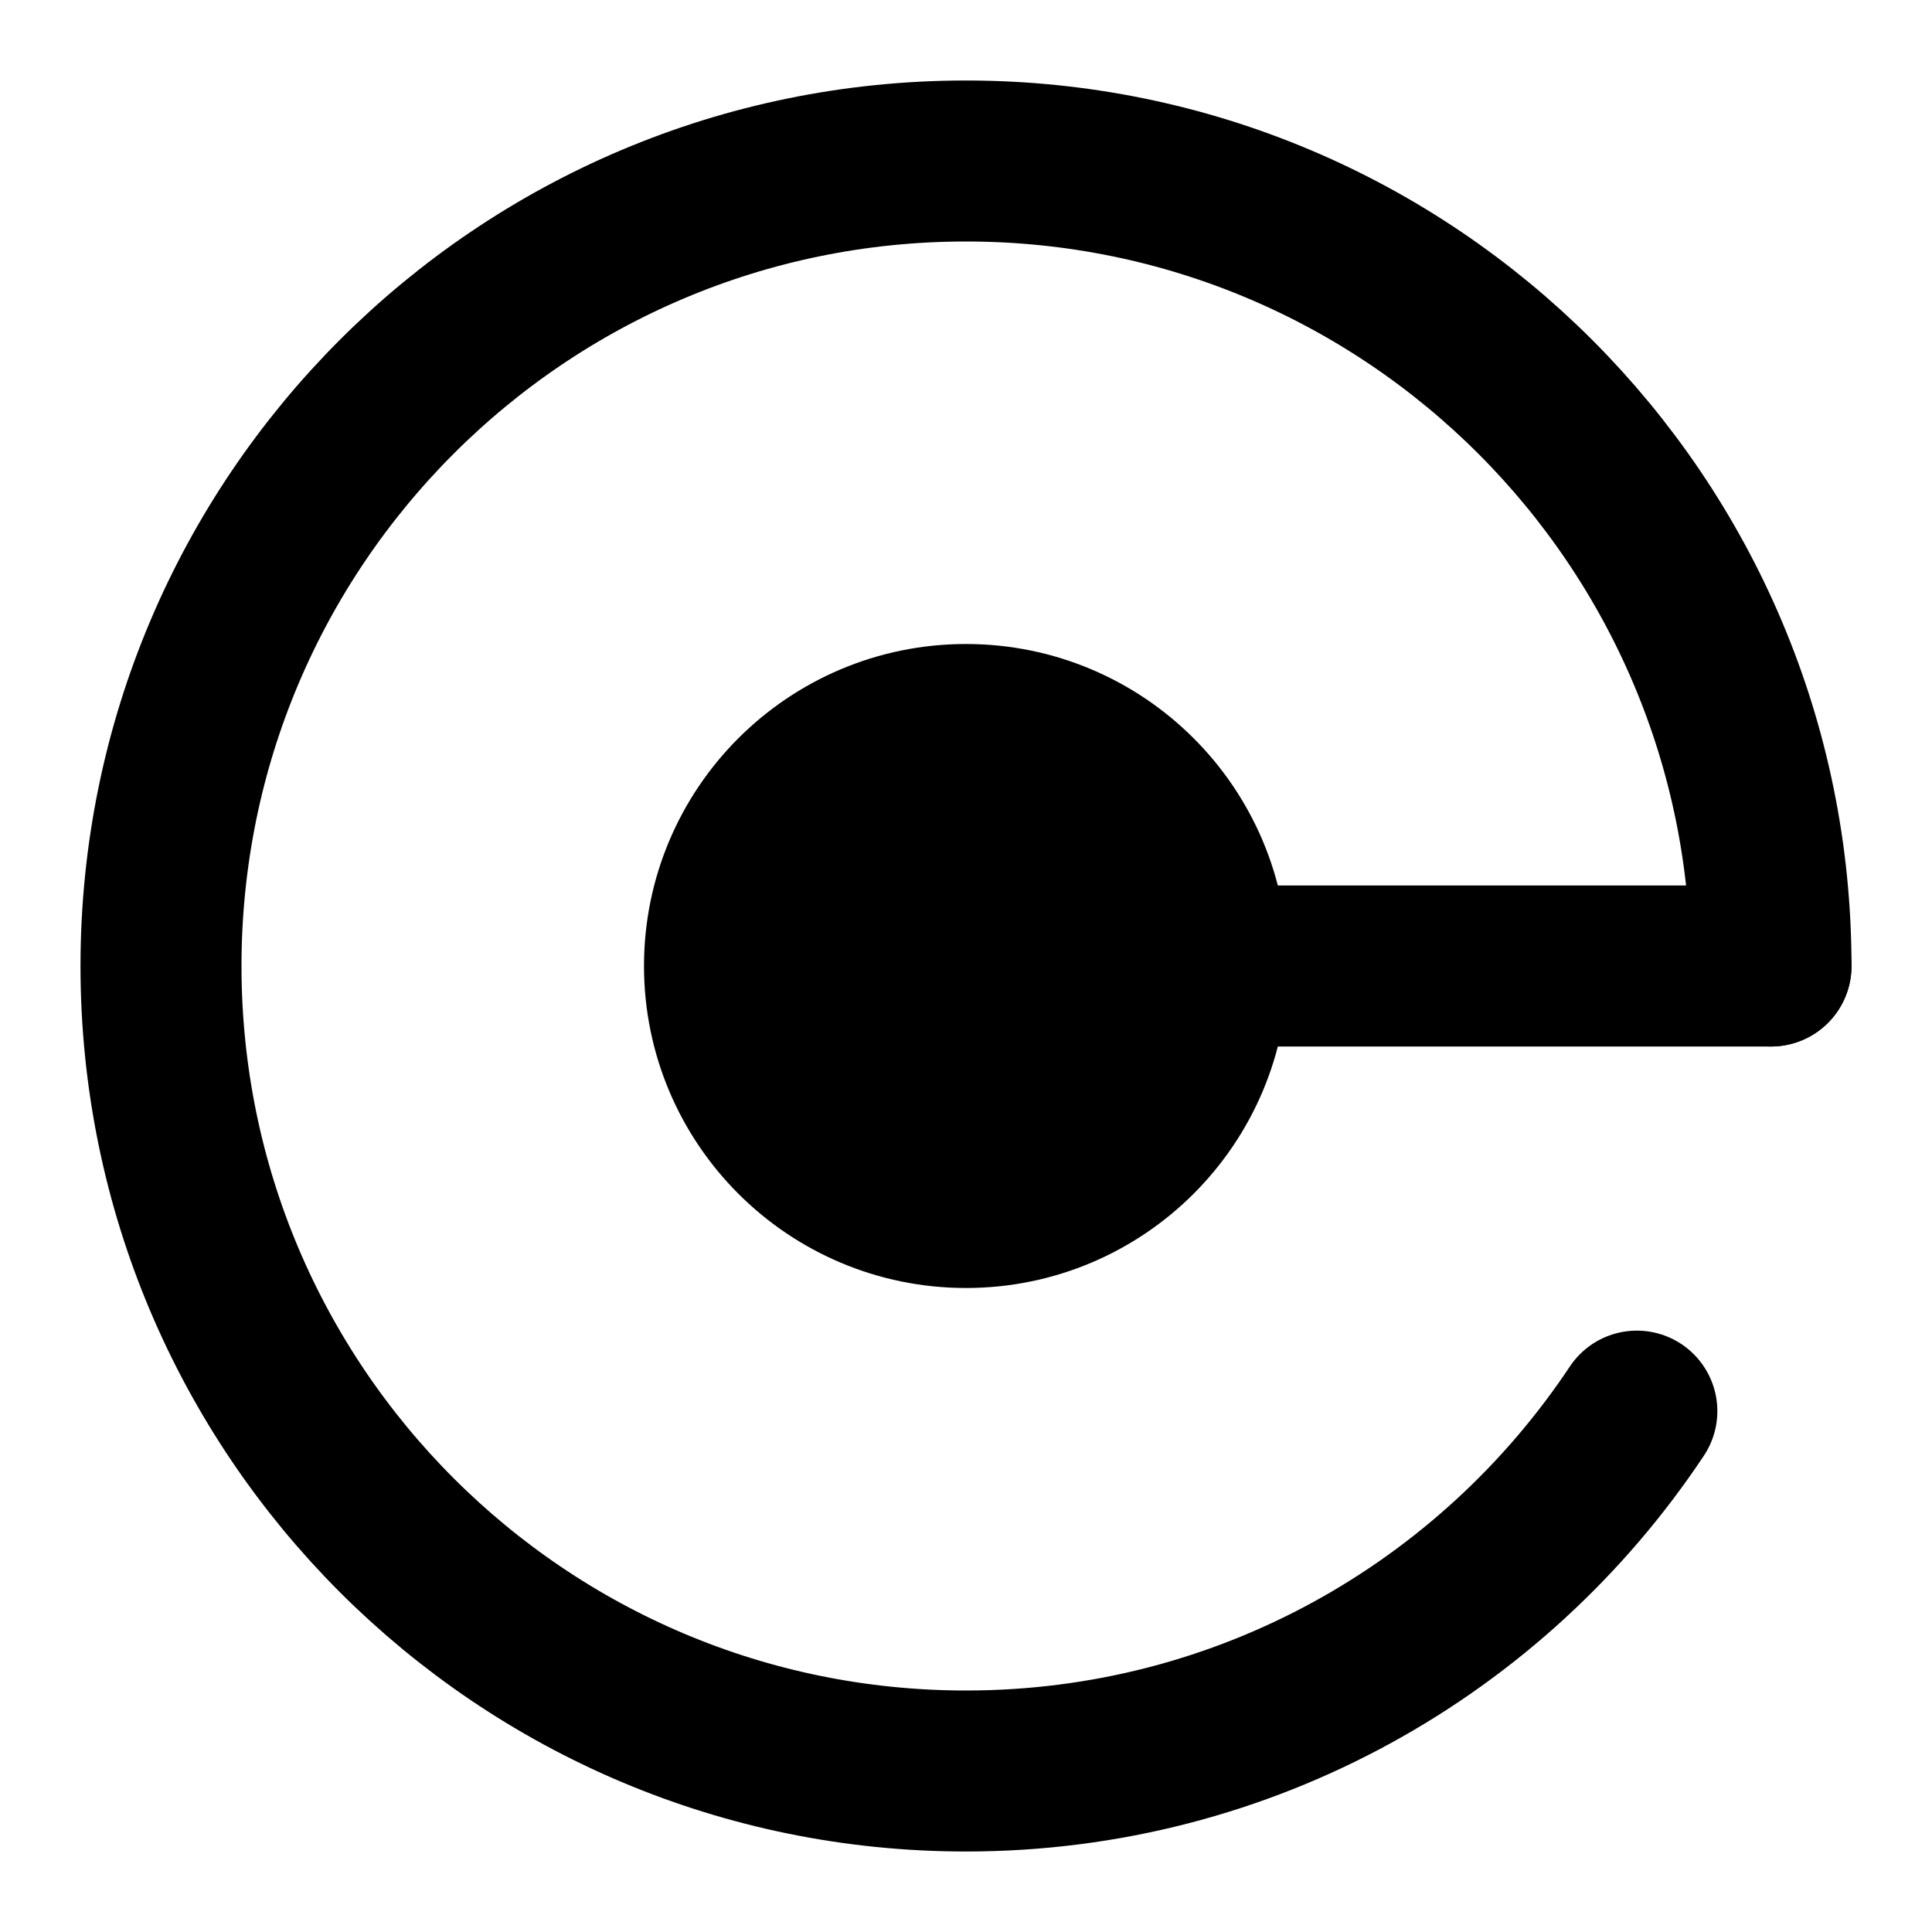
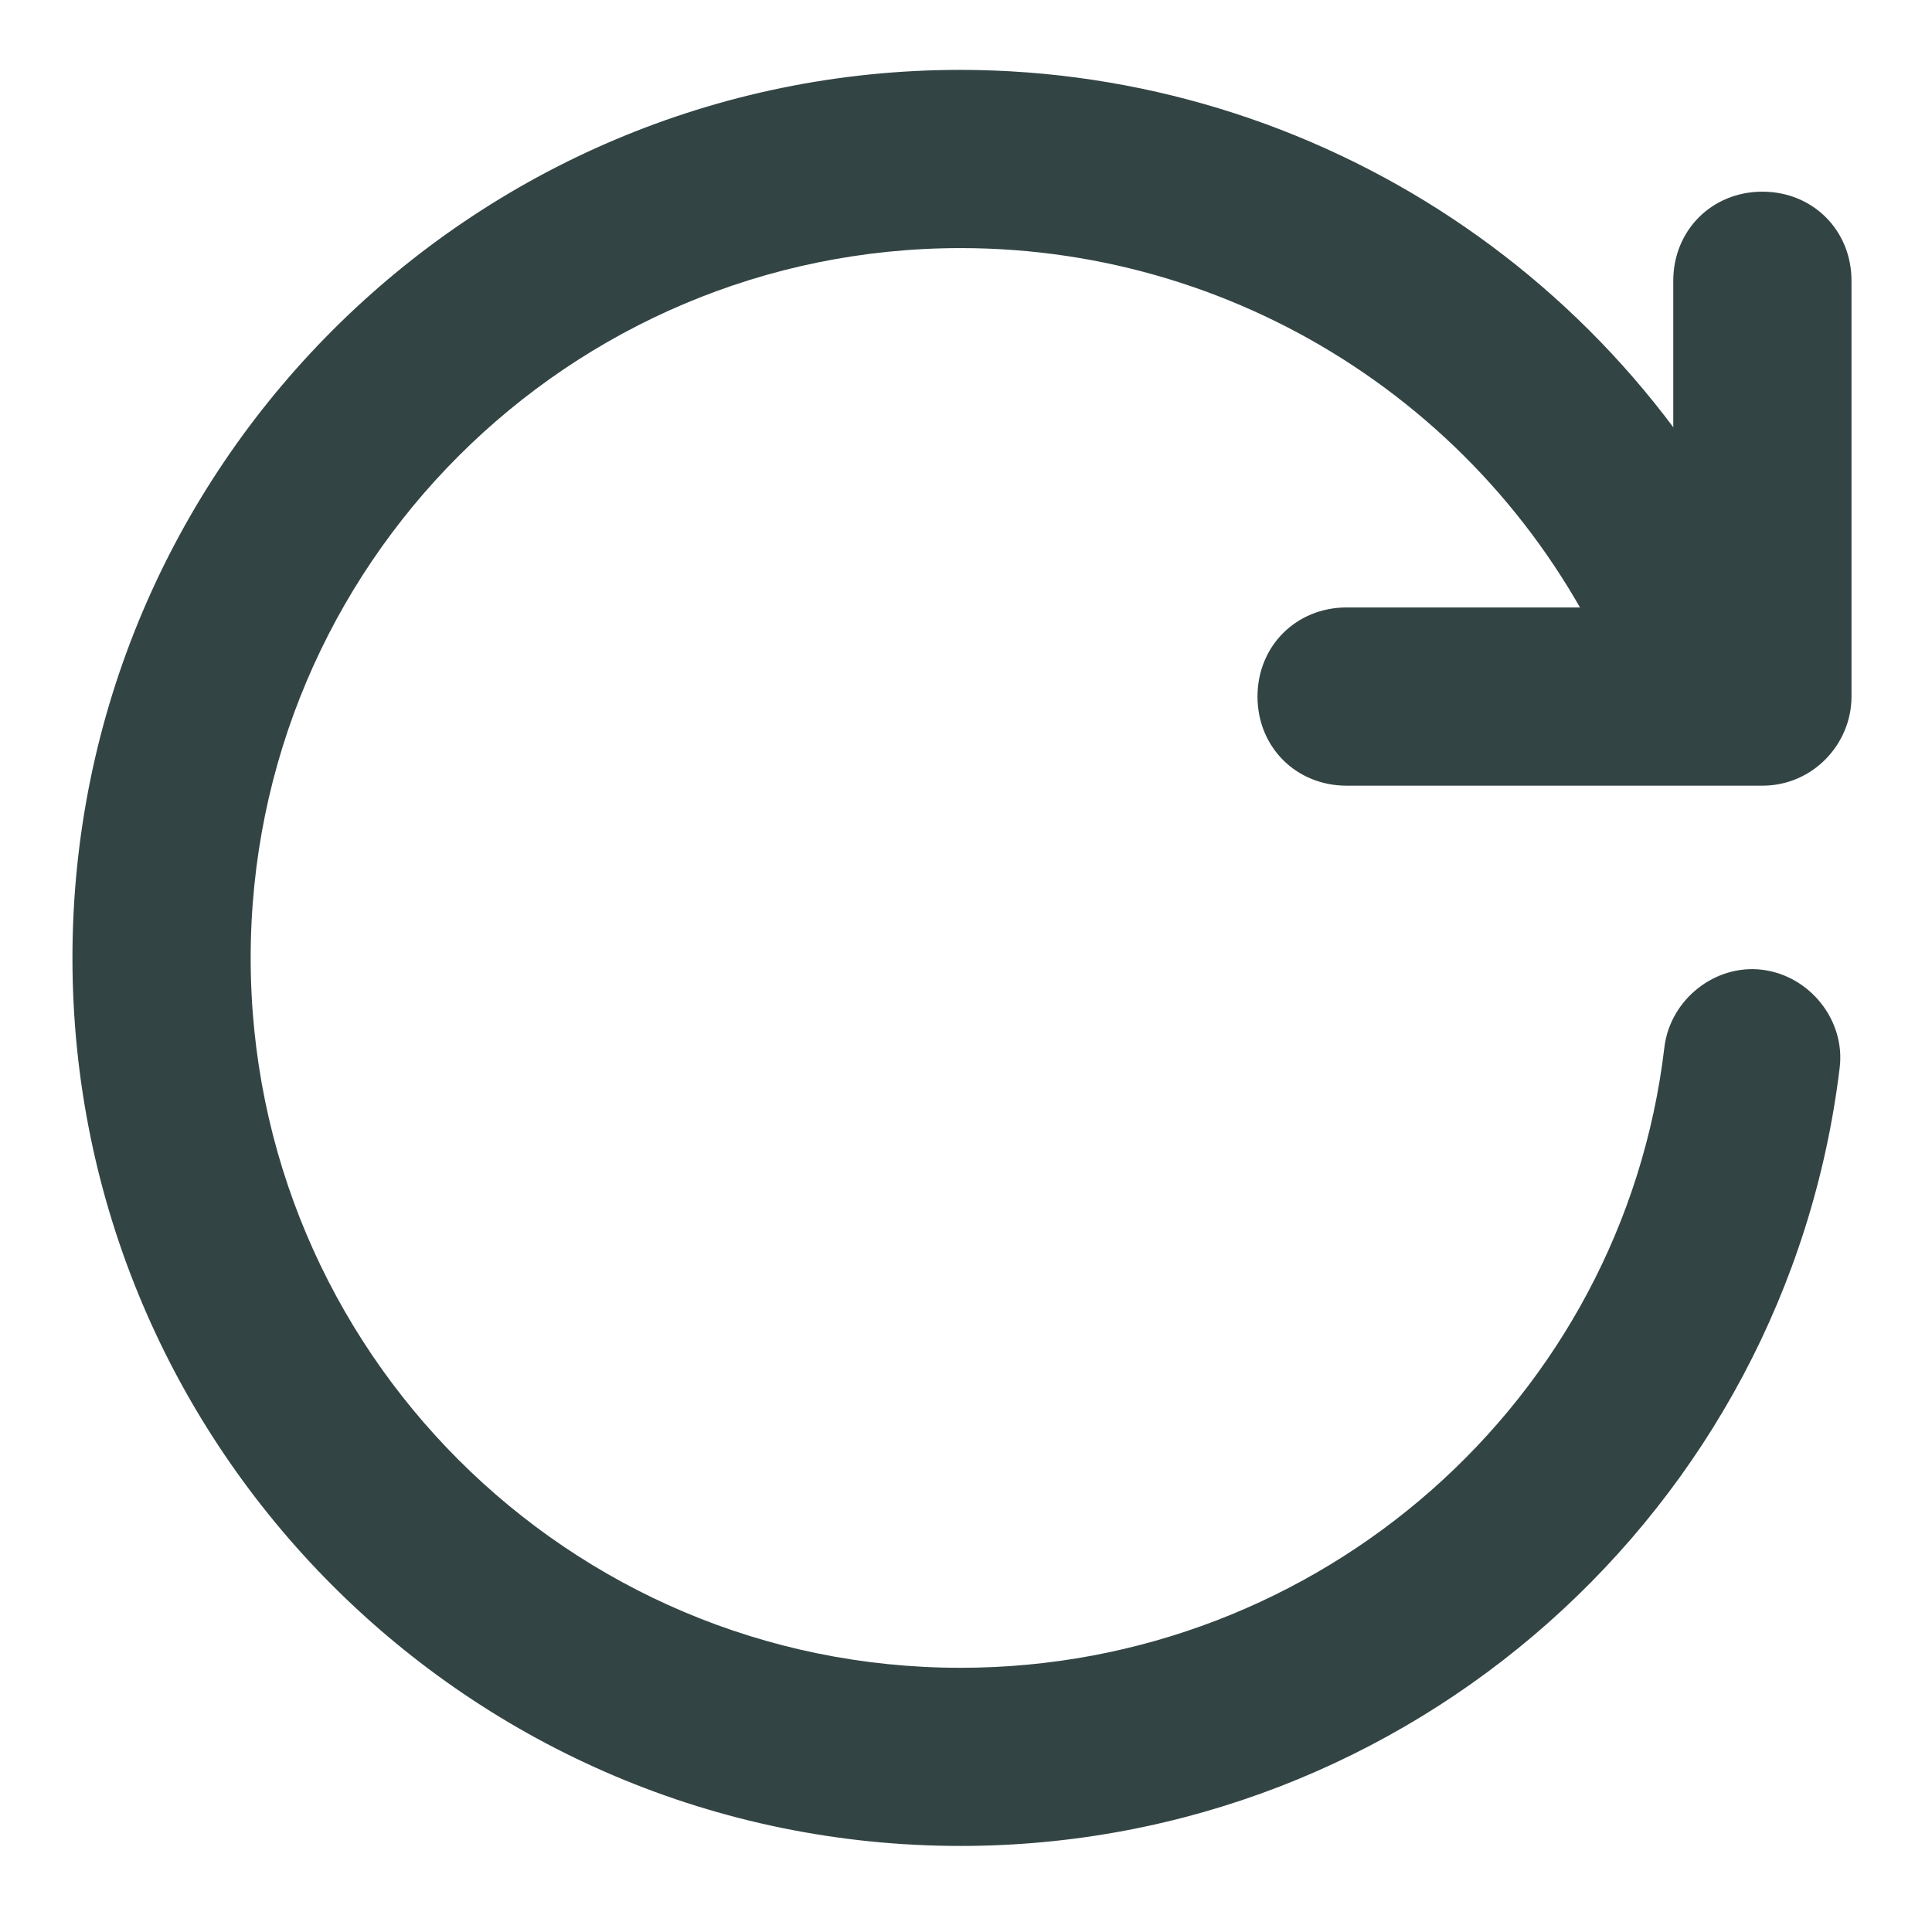
- <svg xmlns="http://www.w3.org/2000/svg" width="24" height="24" viewBox="0 0 48 48" fill="none">
-   <path d="M44 24C44 12.954 35.046 4 24 4C12.954 4 4 12.954 4 24C4 35.046 12.954 44 24 44C30.957 44 37.084 40.448 40.667 35.059" stroke="currentColor" stroke-width="4" stroke-linecap="round" />
-   <path d="M44 24H30" stroke="currentColor" stroke-width="4" stroke-linecap="round" />
-   <circle cx="24" cy="24" r="6" fill="currentColor" stroke="currentColor" stroke-width="4" />
+ <svg xmlns="http://www.w3.org/2000/svg" t="1694741344887" class="icon" viewBox="0 0 1024 1024" version="1.1" p-id="4938" width="24" height="24">
+   <path d="M934.101 416.427h-220.373c-26.752 0-47.232-20.48-47.232-47.232s20.48-47.232 47.232-47.232h173.141V148.821c0-26.752 20.48-47.232 47.232-47.232S981.333 122.069 981.333 148.821v220.373c0 25.173-20.48 47.232-47.232 47.232z" fill="#344" p-id="4939" data-spm-anchor-id="a313x.search_index.0.i10.30723a81IiaItd" class="selected" />
+   <path d="M509.099 978.389C249.344 978.389 38.4 767.531 38.4 507.733 38.4 247.979 249.344 37.035 509.099 37.035A472.32 472.32 0 0 1 943.531 325.12c9.472 23.637-1.536 51.968-25.173 61.44-23.595 9.387-51.925-1.621-61.397-25.216a377.899 377.899 0 0 0-347.861-229.845A376.235 376.235 0 0 0 132.864 507.733a376.235 376.235 0 0 0 376.235 376.235c190.464 0 351.019-141.653 373.077-329.003 3.115-25.173 26.752-44.075 51.925-40.96 25.173 3.157 44.075 26.795 40.96 51.968-28.373 234.539-228.267 412.416-465.963 412.416z" fill="#344" p-id="4940" data-spm-anchor-id="a313x.search_index.0.i9.30723a81IiaItd" class="selected" />
</svg>
